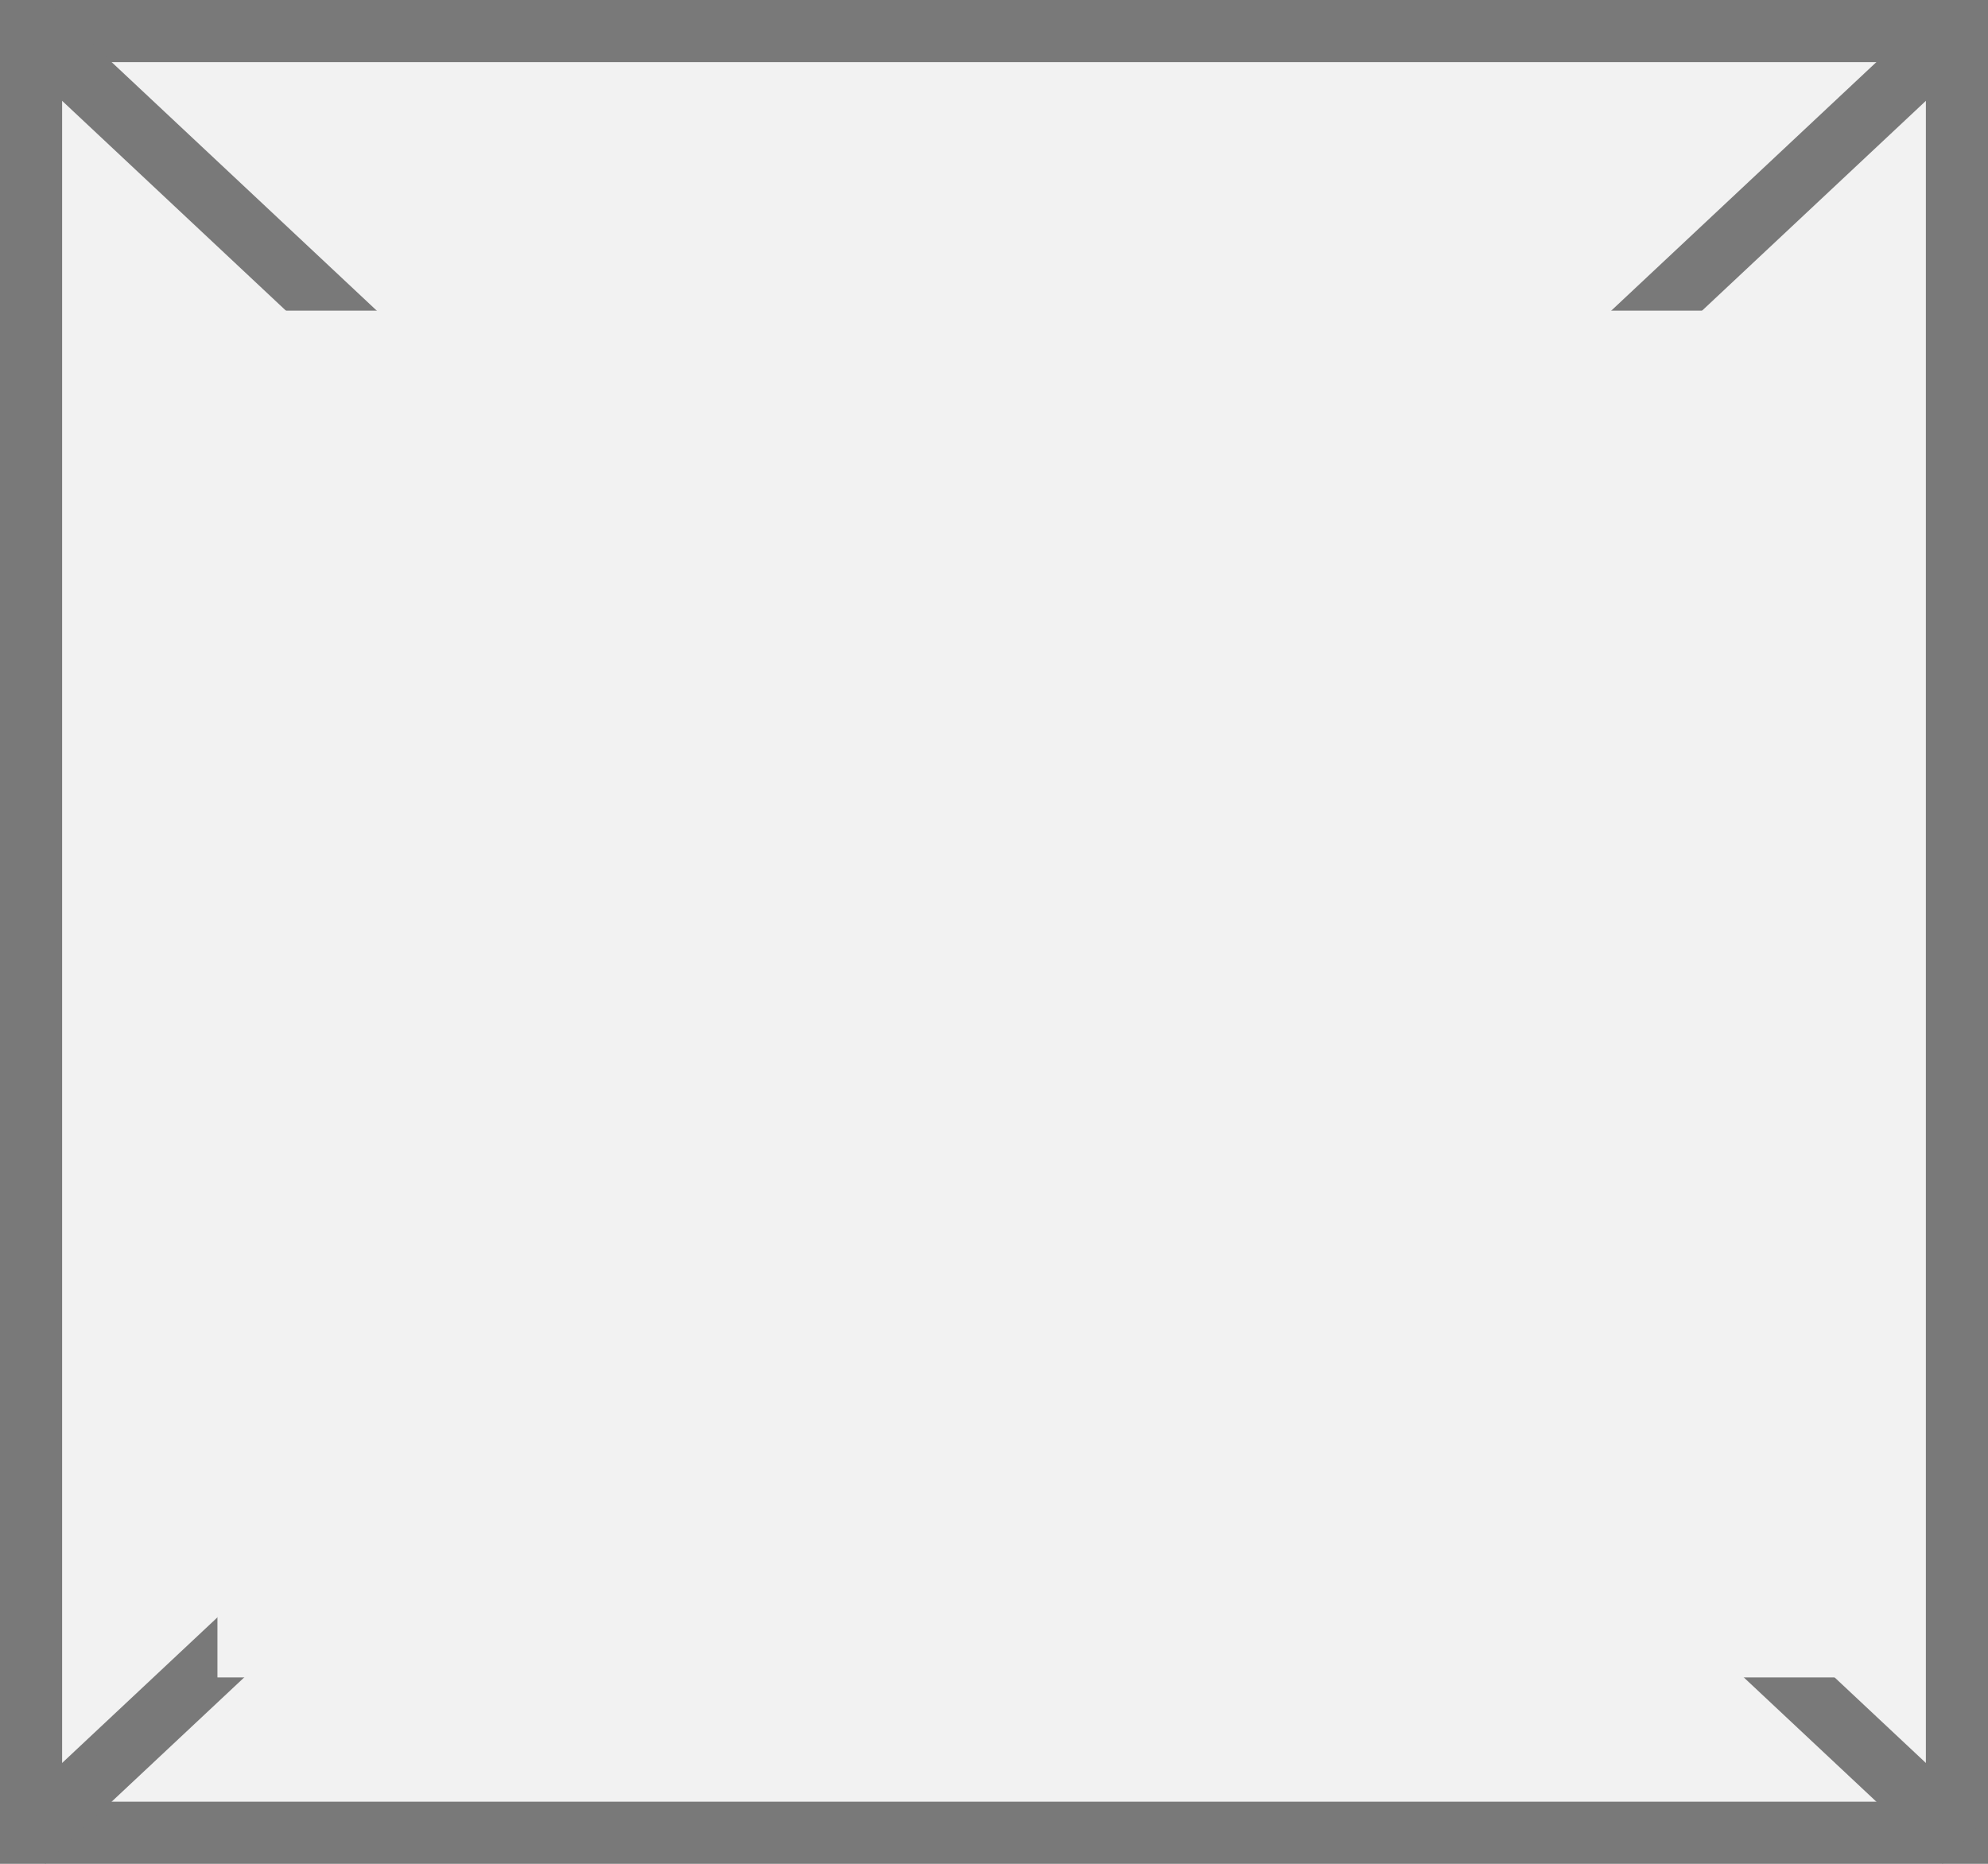
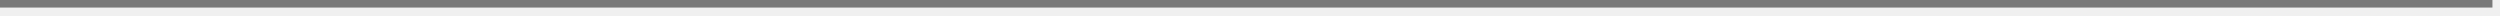
- <svg xmlns="http://www.w3.org/2000/svg" version="1.1" width="32px" height="30px">
-   <defs>
-     <mask fill="white" id="clip329">
-       <path d="M 759.5 74  L 786.5 74  L 786.5 96  L 759.5 96  Z M 756 69  L 788 69  L 788 99  L 756 99  Z " fill-rule="evenodd" />
-     </mask>
-   </defs>
-   <g transform="matrix(1 0 0 1 -756 -69 )">
-     <path d="M 756.5 69.5  L 787.5 69.5  L 787.5 98.5  L 756.5 98.5  L 756.5 69.5  Z " fill-rule="nonzero" fill="#f2f2f2" stroke="none" />
-     <path d="M 756.5 69.5  L 787.5 69.5  L 787.5 98.5  L 756.5 98.5  L 756.5 69.5  Z " stroke-width="1" stroke="#797979" fill="none" />
-     <path d="M 756.389 69.365  L 787.611 98.635  M 787.611 69.365  L 756.389 98.635  " stroke-width="1" stroke="#797979" fill="none" mask="url(#clip329)" />
+ <svg xmlns="http://www.w3.org/2000/svg" version="1.1" width="331px" height="2px">
+   <g transform="matrix(1 0 0 1 -401 -359 )">
+     <path d="M 401 359.5  L 731 359.5  " stroke-width="1" stroke="#797979" fill="none" />
  </g>
</svg>
